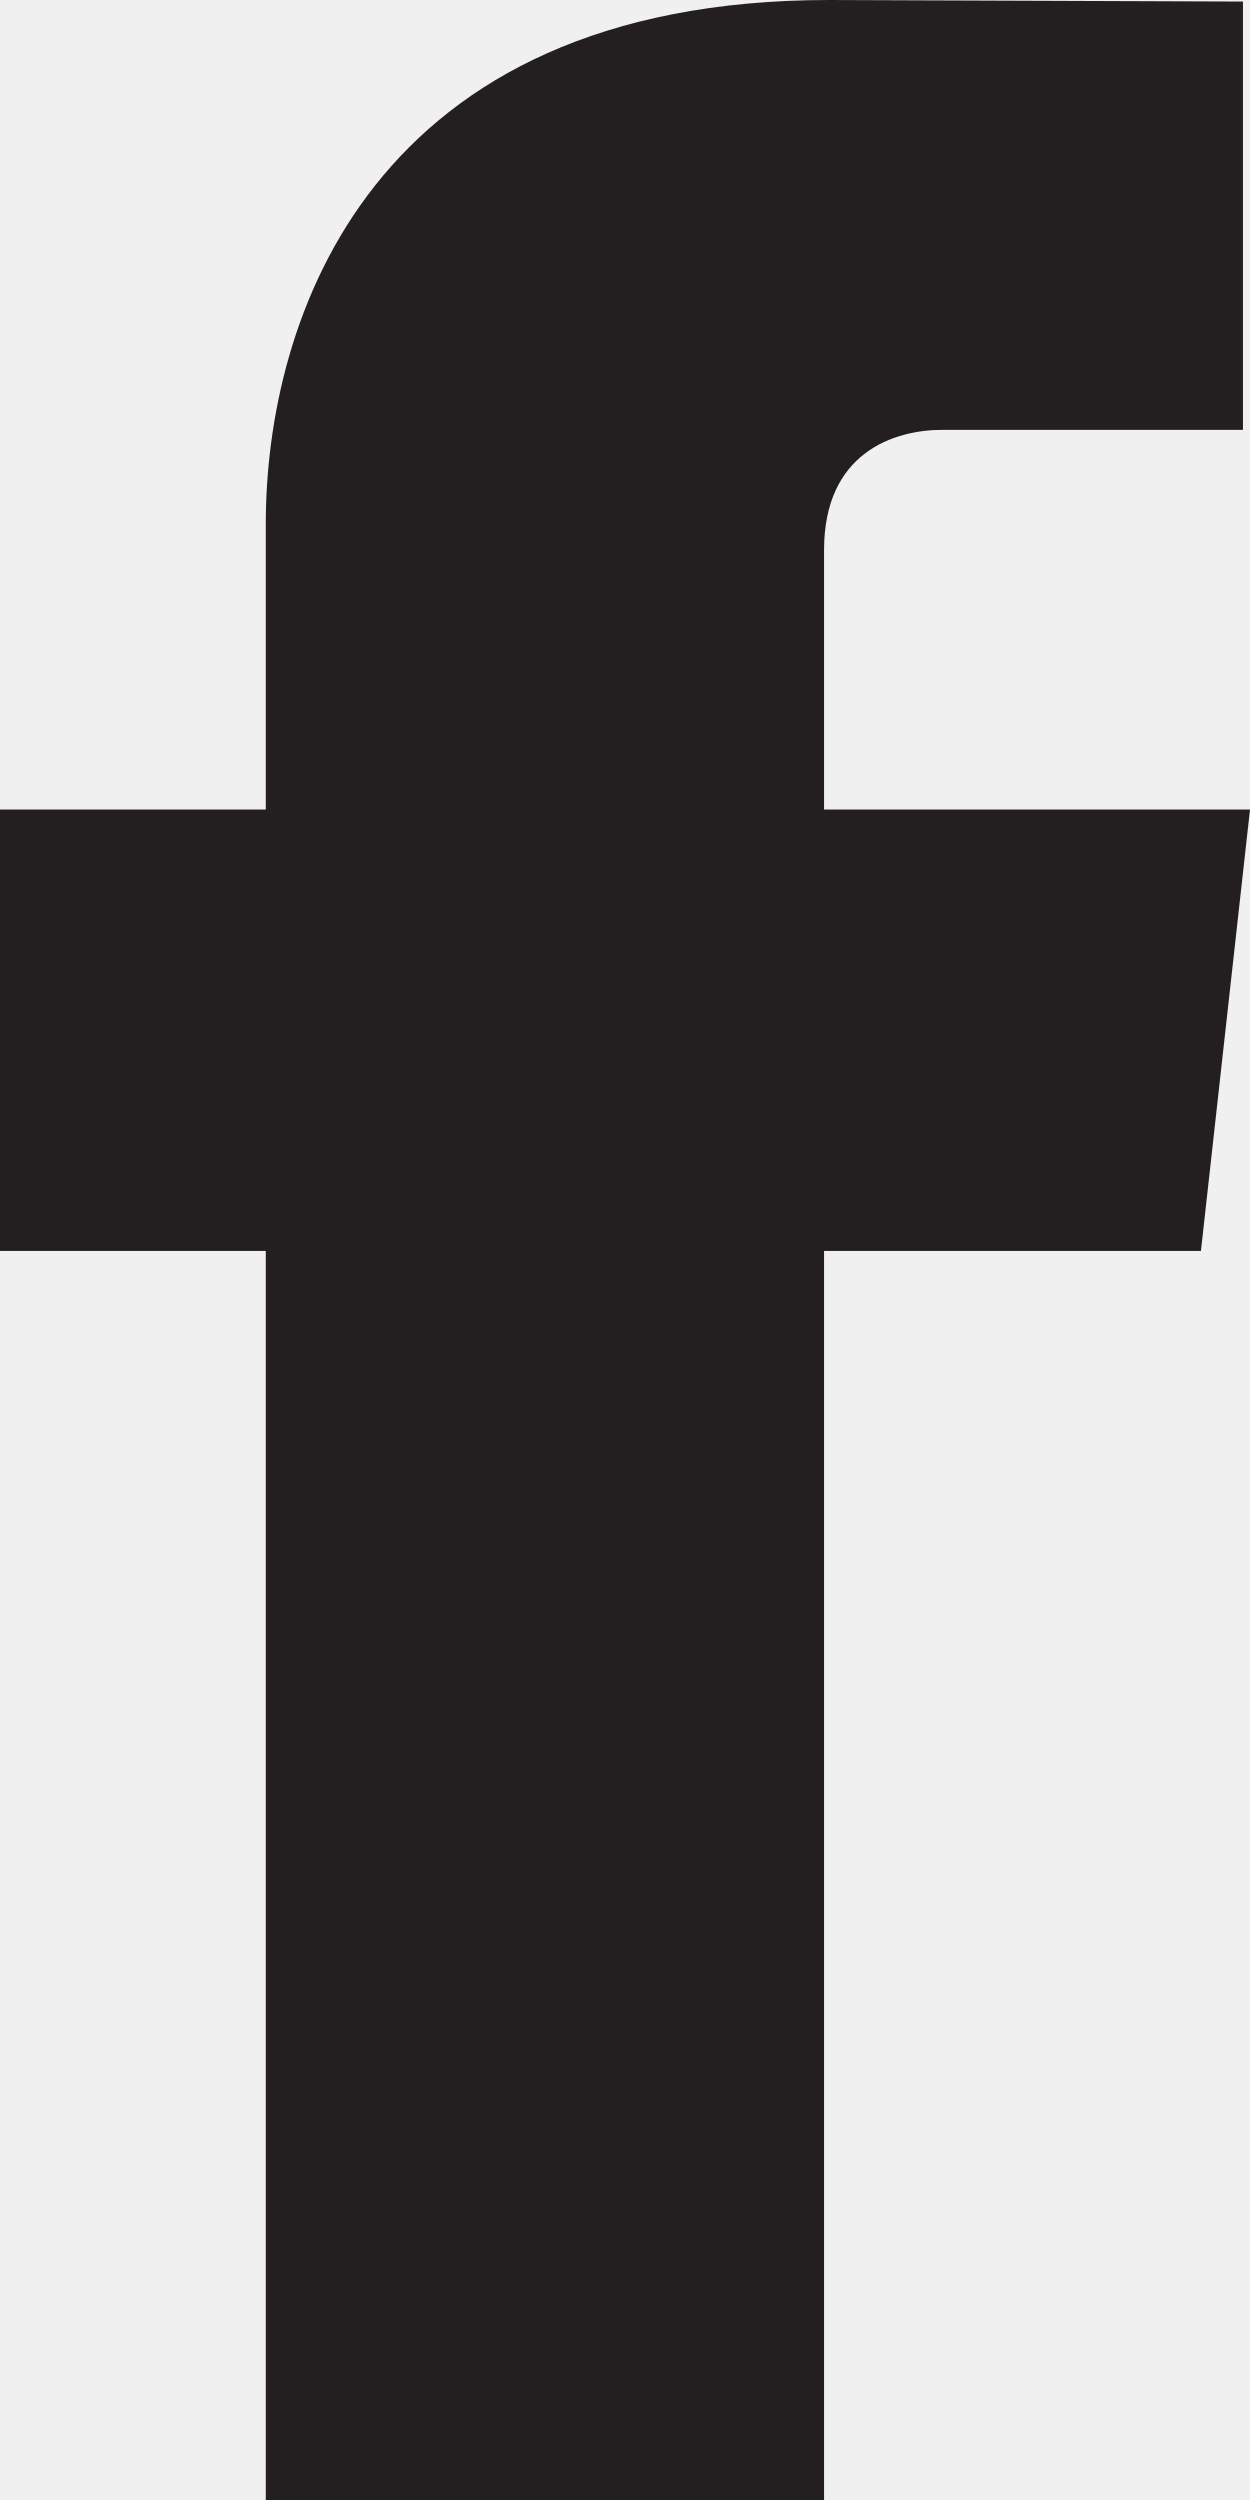
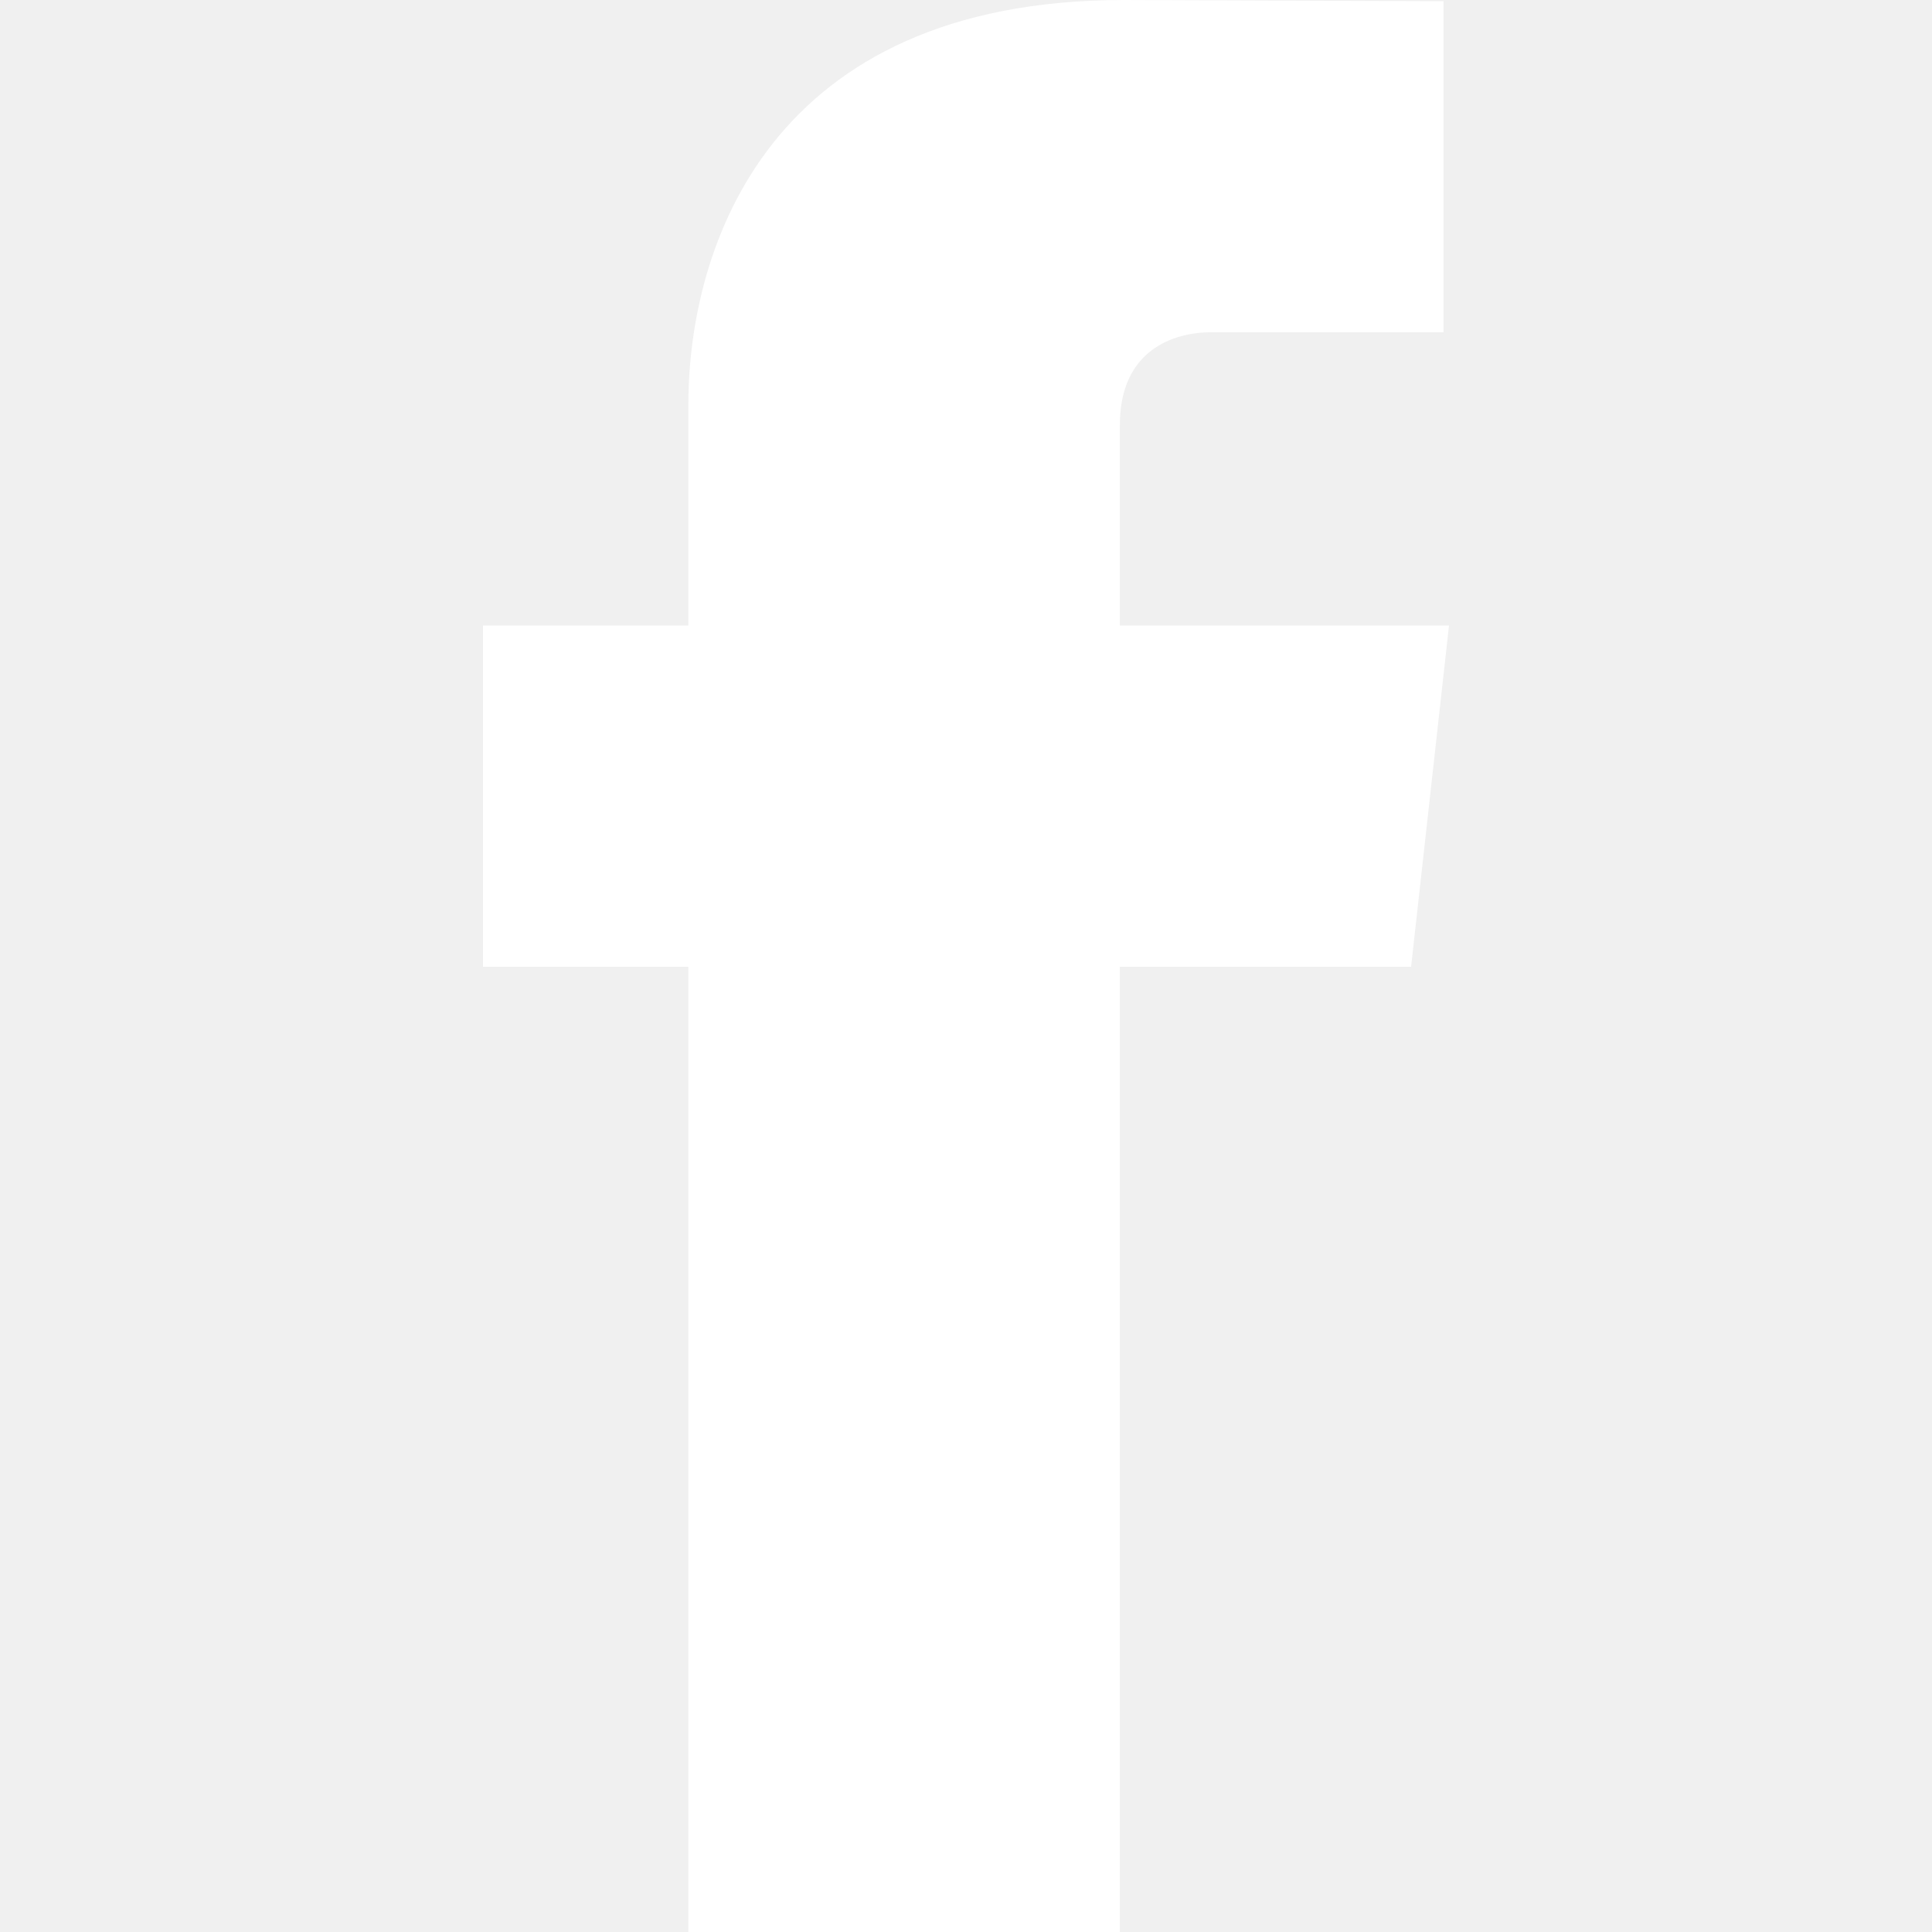
- <svg xmlns="http://www.w3.org/2000/svg" width="8px" height="16px" viewBox="0 0 8 16" version="1.1">
+ <svg xmlns="http://www.w3.org/2000/svg" width="512px" height="512px" viewBox="0 0 512 512" version="1.1">
  <defs />
  <g id="Symbols" stroke="none" stroke-width="1" fill="none" fill-rule="evenodd">
-     <g id="topbar/tablet/dark" transform="translate(-672, -42)" fill="#231F20">
-       <path d="M680,47.181 L677.274,47.181 L677.274,45.52 C677.274,44.897 677.721,44.751 678.032,44.751 L679.955,44.751 L679.955,42.01 L677.307,42 C674.368,42 673.701,44.044 673.701,45.353 L673.701,47.181 L672,47.181 L672,50.006 L673.701,50.006 L673.701,58 L677.274,58 L677.274,50.006 L679.686,50.006 L680,47.181 Z" id="facebook_icon" />
+     <g id="facebook" fill="#FFFFFF">
+       <path d="M384,165.778 L296.775,165.778 L296.775,112.629 C296.775,92.688 311.076,88.046 321.036,88.046 L382.553,88.046 L382.553,0.317 L297.825,0 C203.761,0 182.423,65.414 182.423,107.301 L182.423,165.778 L128,165.778 L128,256.198 L182.423,256.198 L182.423,512 L296.775,512 L296.775,256.198 L373.955,256.198 L384,165.778 Z" id="Fill-245" />
    </g>
  </g>
</svg>
